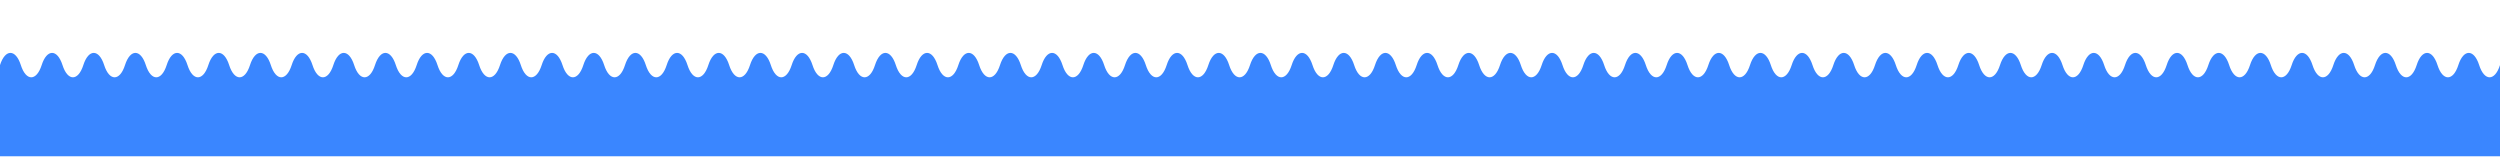
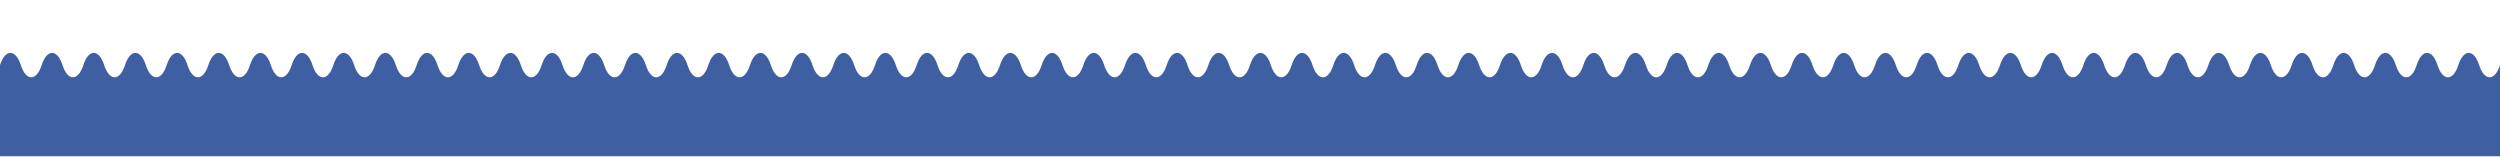
<svg xmlns="http://www.w3.org/2000/svg" width="100%" height="100%" viewBox="0 0 1920 120" preserveAspectRatio="none">
-   <path d="M0,50         C4,37.5 12,37.5 16,50 C20,62.5 28,62.5 32,50        C36,37.5 44,37.5 48,50 C52,62.5 60,62.5 64,50        C68,37.5 76,37.5 80,50 C84,62.5 92,62.5 96,50        C100,37.5 108,37.5 112,50 C116,62.5 124,62.5 128,50        C132,37.5 140,37.5 144,50 C148,62.5 156,62.5 160,50        C164,37.5 172,37.5 176,50 C180,62.5 188,62.5 192,50        C196,37.5 204,37.5 208,50 C212,62.5 220,62.5 224,50        C228,37.5 236,37.5 240,50 C244,62.5 252,62.5 256,50        C260,37.5 268,37.5 272,50 C276,62.5 284,62.5 288,50        C292,37.5 300,37.5 304,50 C308,62.5 316,62.5 320,50        C324,37.5 332,37.5 336,50 C340,62.5 348,62.5 352,50        C356,37.5 364,37.5 368,50 C372,62.5 380,62.5 384,50        C388,37.5 396,37.5 400,50 C404,62.5 412,62.5 416,50        C420,37.5 428,37.5 432,50 C436,62.5 444,62.5 448,50        C452,37.5 460,37.5 464,50 C468,62.5 476,62.5 480,50        C484,37.5 492,37.5 496,50 C500,62.5 508,62.5 512,50        C516,37.5 524,37.5 528,50 C532,62.5 540,62.5 544,50        C548,37.5 556,37.5 560,50 C564,62.5 572,62.5 576,50        C580,37.5 588,37.5 592,50 C596,62.5 604,62.5 608,50        C612,37.5 620,37.5 624,50 C628,62.5 636,62.5 640,50        C644,37.5 652,37.5 656,50 C660,62.5 668,62.5 672,50        C676,37.5 684,37.5 688,50 C692,62.5 700,62.5 704,50        C708,37.5 716,37.5 720,50 C724,62.5 732,62.5 736,50        C740,37.5 748,37.5 752,50 C756,62.5 764,62.5 768,50        C772,37.5 780,37.5 784,50 C788,62.5 796,62.5 800,50        C804,37.5 812,37.5 816,50 C820,62.5 828,62.5 832,50        C836,37.5 844,37.5 848,50 C852,62.5 860,62.5 864,50        C868,37.5 876,37.5 880,50 C884,62.5 892,62.5 896,50        C900,37.5 908,37.5 912,50 C916,62.5 924,62.5 928,50        C932,37.5 940,37.5 944,50 C948,62.5 956,62.5 960,50        C964,37.5 972,37.5 976,50 C980,62.5 988,62.5 992,50        C996,37.5 1004,37.5 1008,50 C1012,62.5 1020,62.5 1024,50        C1028,37.5 1036,37.5 1040,50 C1044,62.5 1052,62.5 1056,50        C1060,37.5 1068,37.5 1072,50 C1076,62.5 1084,62.5 1088,50        C1092,37.5 1100,37.5 1104,50 C1108,62.5 1116,62.5 1120,50        C1124,37.5 1132,37.5 1136,50 C1140,62.5 1148,62.5 1152,50        C1156,37.5 1164,37.5 1168,50 C1172,62.5 1180,62.5 1184,50        C1188,37.5 1196,37.5 1200,50 C1204,62.5 1212,62.5 1216,50        C1220,37.5 1228,37.5 1232,50 C1236,62.5 1244,62.5 1248,50        C1252,37.5 1260,37.5 1264,50 C1268,62.5 1276,62.5 1280,50        C1284,37.5 1292,37.5 1296,50 C1300,62.5 1308,62.5 1312,50        C1316,37.5 1324,37.5 1328,50 C1332,62.5 1340,62.5 1344,50        C1348,37.5 1356,37.5 1360,50 C1364,62.5 1372,62.5 1376,50        C1380,37.5 1388,37.5 1392,50 C1396,62.5 1404,62.5 1408,50        C1412,37.5 1420,37.5 1424,50 C1428,62.5 1436,62.5 1440,50        C1444,37.5 1452,37.5 1456,50 C1460,62.5 1468,62.5 1472,50        C1476,37.5 1484,37.5 1488,50 C1492,62.5 1500,62.5 1504,50        C1508,37.5 1516,37.5 1520,50 C1524,62.5 1532,62.5 1536,50        C1540,37.5 1548,37.5 1552,50 C1556,62.5 1564,62.5 1568,50        C1572,37.5 1580,37.5 1584,50 C1588,62.5 1596,62.5 1600,50        C1604,37.5 1612,37.5 1616,50 C1620,62.5 1628,62.5 1632,50        C1636,37.5 1644,37.5 1648,50 C1652,62.5 1660,62.5 1664,50        C1668,37.5 1676,37.5 1680,50 C1684,62.5 1692,62.5 1696,50        C1700,37.5 1708,37.5 1712,50 C1716,62.5 1724,62.5 1728,50        C1732,37.5 1740,37.5 1744,50 C1748,62.5 1756,62.5 1760,50        C1764,37.5 1772,37.5 1776,50 C1780,62.5 1788,62.5 1792,50        C1796,37.5 1804,37.5 1808,50 C1812,62.5 1820,62.5 1824,50        C1828,37.5 1836,37.5 1840,50 C1844,62.5 1852,62.5 1856,50        C1860,37.5 1868,37.5 1872,50 C1876,62.5 1884,62.5 1888,50        C1892,37.5 1900,37.5 1904,50 C1908,62.5 1916,62.5 1920,50        V120 H0 Z" fill="#3A86FF" />
+   <path d="M0,50         C4,37.5 12,37.5 16,50 C20,62.5 28,62.5 32,50        C36,37.5 44,37.5 48,50 C52,62.5 60,62.5 64,50        C68,37.5 76,37.5 80,50 C84,62.5 92,62.5 96,50        C100,37.5 108,37.5 112,50 C116,62.5 124,62.5 128,50        C132,37.5 140,37.5 144,50 C148,62.5 156,62.5 160,50        C164,37.5 172,37.5 176,50 C180,62.5 188,62.5 192,50        C196,37.5 204,37.5 208,50 C212,62.5 220,62.5 224,50        C228,37.5 236,37.5 240,50 C244,62.5 252,62.5 256,50        C260,37.5 268,37.5 272,50 C276,62.5 284,62.5 288,50        C292,37.5 300,37.5 304,50 C308,62.5 316,62.5 320,50        C324,37.5 332,37.5 336,50 C340,62.5 348,62.5 352,50        C356,37.5 364,37.5 368,50 C372,62.5 380,62.5 384,50        C388,37.5 396,37.5 400,50 C404,62.5 412,62.5 416,50        C420,37.5 428,37.5 432,50 C436,62.5 444,62.5 448,50        C452,37.5 460,37.5 464,50 C468,62.5 476,62.5 480,50        C484,37.5 492,37.5 496,50 C500,62.5 508,62.5 512,50        C516,37.5 524,37.5 528,50 C532,62.5 540,62.5 544,50        C548,37.5 556,37.5 560,50 C564,62.5 572,62.5 576,50        C580,37.5 588,37.5 592,50 C596,62.5 604,62.5 608,50        C612,37.5 620,37.5 624,50 C628,62.5 636,62.5 640,50        C644,37.5 652,37.5 656,50 C660,62.5 668,62.5 672,50        C676,37.5 684,37.5 688,50 C692,62.5 700,62.5 704,50        C708,37.5 716,37.5 720,50 C724,62.5 732,62.5 736,50        C740,37.5 748,37.5 752,50 C756,62.5 764,62.5 768,50        C772,37.5 780,37.5 784,50 C788,62.5 796,62.5 800,50        C804,37.5 812,37.5 816,50 C820,62.5 828,62.5 832,50        C836,37.5 844,37.5 848,50 C852,62.5 860,62.5 864,50        C868,37.5 876,37.5 880,50 C884,62.5 892,62.5 896,50        C900,37.5 908,37.5 912,50 C916,62.5 924,62.5 928,50        C932,37.5 940,37.5 944,50 C948,62.5 956,62.5 960,50        C964,37.5 972,37.5 976,50 C980,62.5 988,62.5 992,50        C996,37.5 1004,37.5 1008,50 C1012,62.5 1020,62.5 1024,50        C1028,37.5 1036,37.5 1040,50 C1044,62.5 1052,62.5 1056,50        C1060,37.5 1068,37.5 1072,50 C1076,62.5 1084,62.5 1088,50        C1092,37.5 1100,37.5 1104,50 C1108,62.5 1116,62.5 1120,50        C1124,37.5 1132,37.5 1136,50 C1140,62.5 1148,62.5 1152,50        C1156,37.5 1164,37.5 1168,50 C1172,62.5 1180,62.5 1184,50        C1188,37.5 1196,37.5 1200,50 C1204,62.5 1212,62.5 1216,50        C1220,37.5 1228,37.5 1232,50 C1236,62.5 1244,62.5 1248,50        C1252,37.5 1260,37.5 1264,50 C1268,62.5 1276,62.5 1280,50        C1284,37.5 1292,37.5 1296,50 C1300,62.5 1308,62.5 1312,50        C1316,37.5 1324,37.5 1328,50 C1332,62.5 1340,62.5 1344,50        C1348,37.5 1356,37.5 1360,50 C1364,62.5 1372,62.5 1376,50        C1380,37.5 1388,37.5 1392,50 C1396,62.5 1404,62.5 1408,50        C1412,37.5 1420,37.5 1424,50 C1428,62.5 1436,62.5 1440,50        C1444,37.5 1452,37.5 1456,50 C1460,62.5 1468,62.5 1472,50        C1476,37.5 1484,37.5 1488,50 C1492,62.5 1500,62.5 1504,50        C1508,37.5 1516,37.5 1520,50 C1524,62.5 1532,62.5 1536,50        C1540,37.5 1548,37.5 1552,50 C1556,62.5 1564,62.5 1568,50        C1572,37.5 1580,37.5 1584,50 C1588,62.5 1596,62.5 1600,50        C1604,37.5 1612,37.5 1616,50 C1620,62.5 1628,62.5 1632,50        C1636,37.5 1644,37.5 1648,50 C1652,62.5 1660,62.5 1664,50        C1668,37.5 1676,37.5 1680,50 C1684,62.5 1692,62.5 1696,50        C1700,37.5 1708,37.5 1712,50 C1716,62.5 1724,62.5 1728,50        C1732,37.5 1740,37.5 1744,50 C1748,62.5 1756,62.5 1760,50        C1764,37.5 1772,37.5 1776,50 C1780,62.5 1788,62.5 1792,50        C1796,37.5 1804,37.5 1808,50 C1812,62.5 1820,62.5 1824,50        C1828,37.5 1836,37.5 1840,50 C1844,62.5 1852,62.5 1856,50        C1860,37.5 1868,37.5 1872,50 C1876,62.5 1884,62.5 1888,50        C1892,37.5 1900,37.5 1904,50 C1908,62.5 1916,62.5 1920,50        V120 H0 Z" fill="#3F5FA3" />
</svg>
